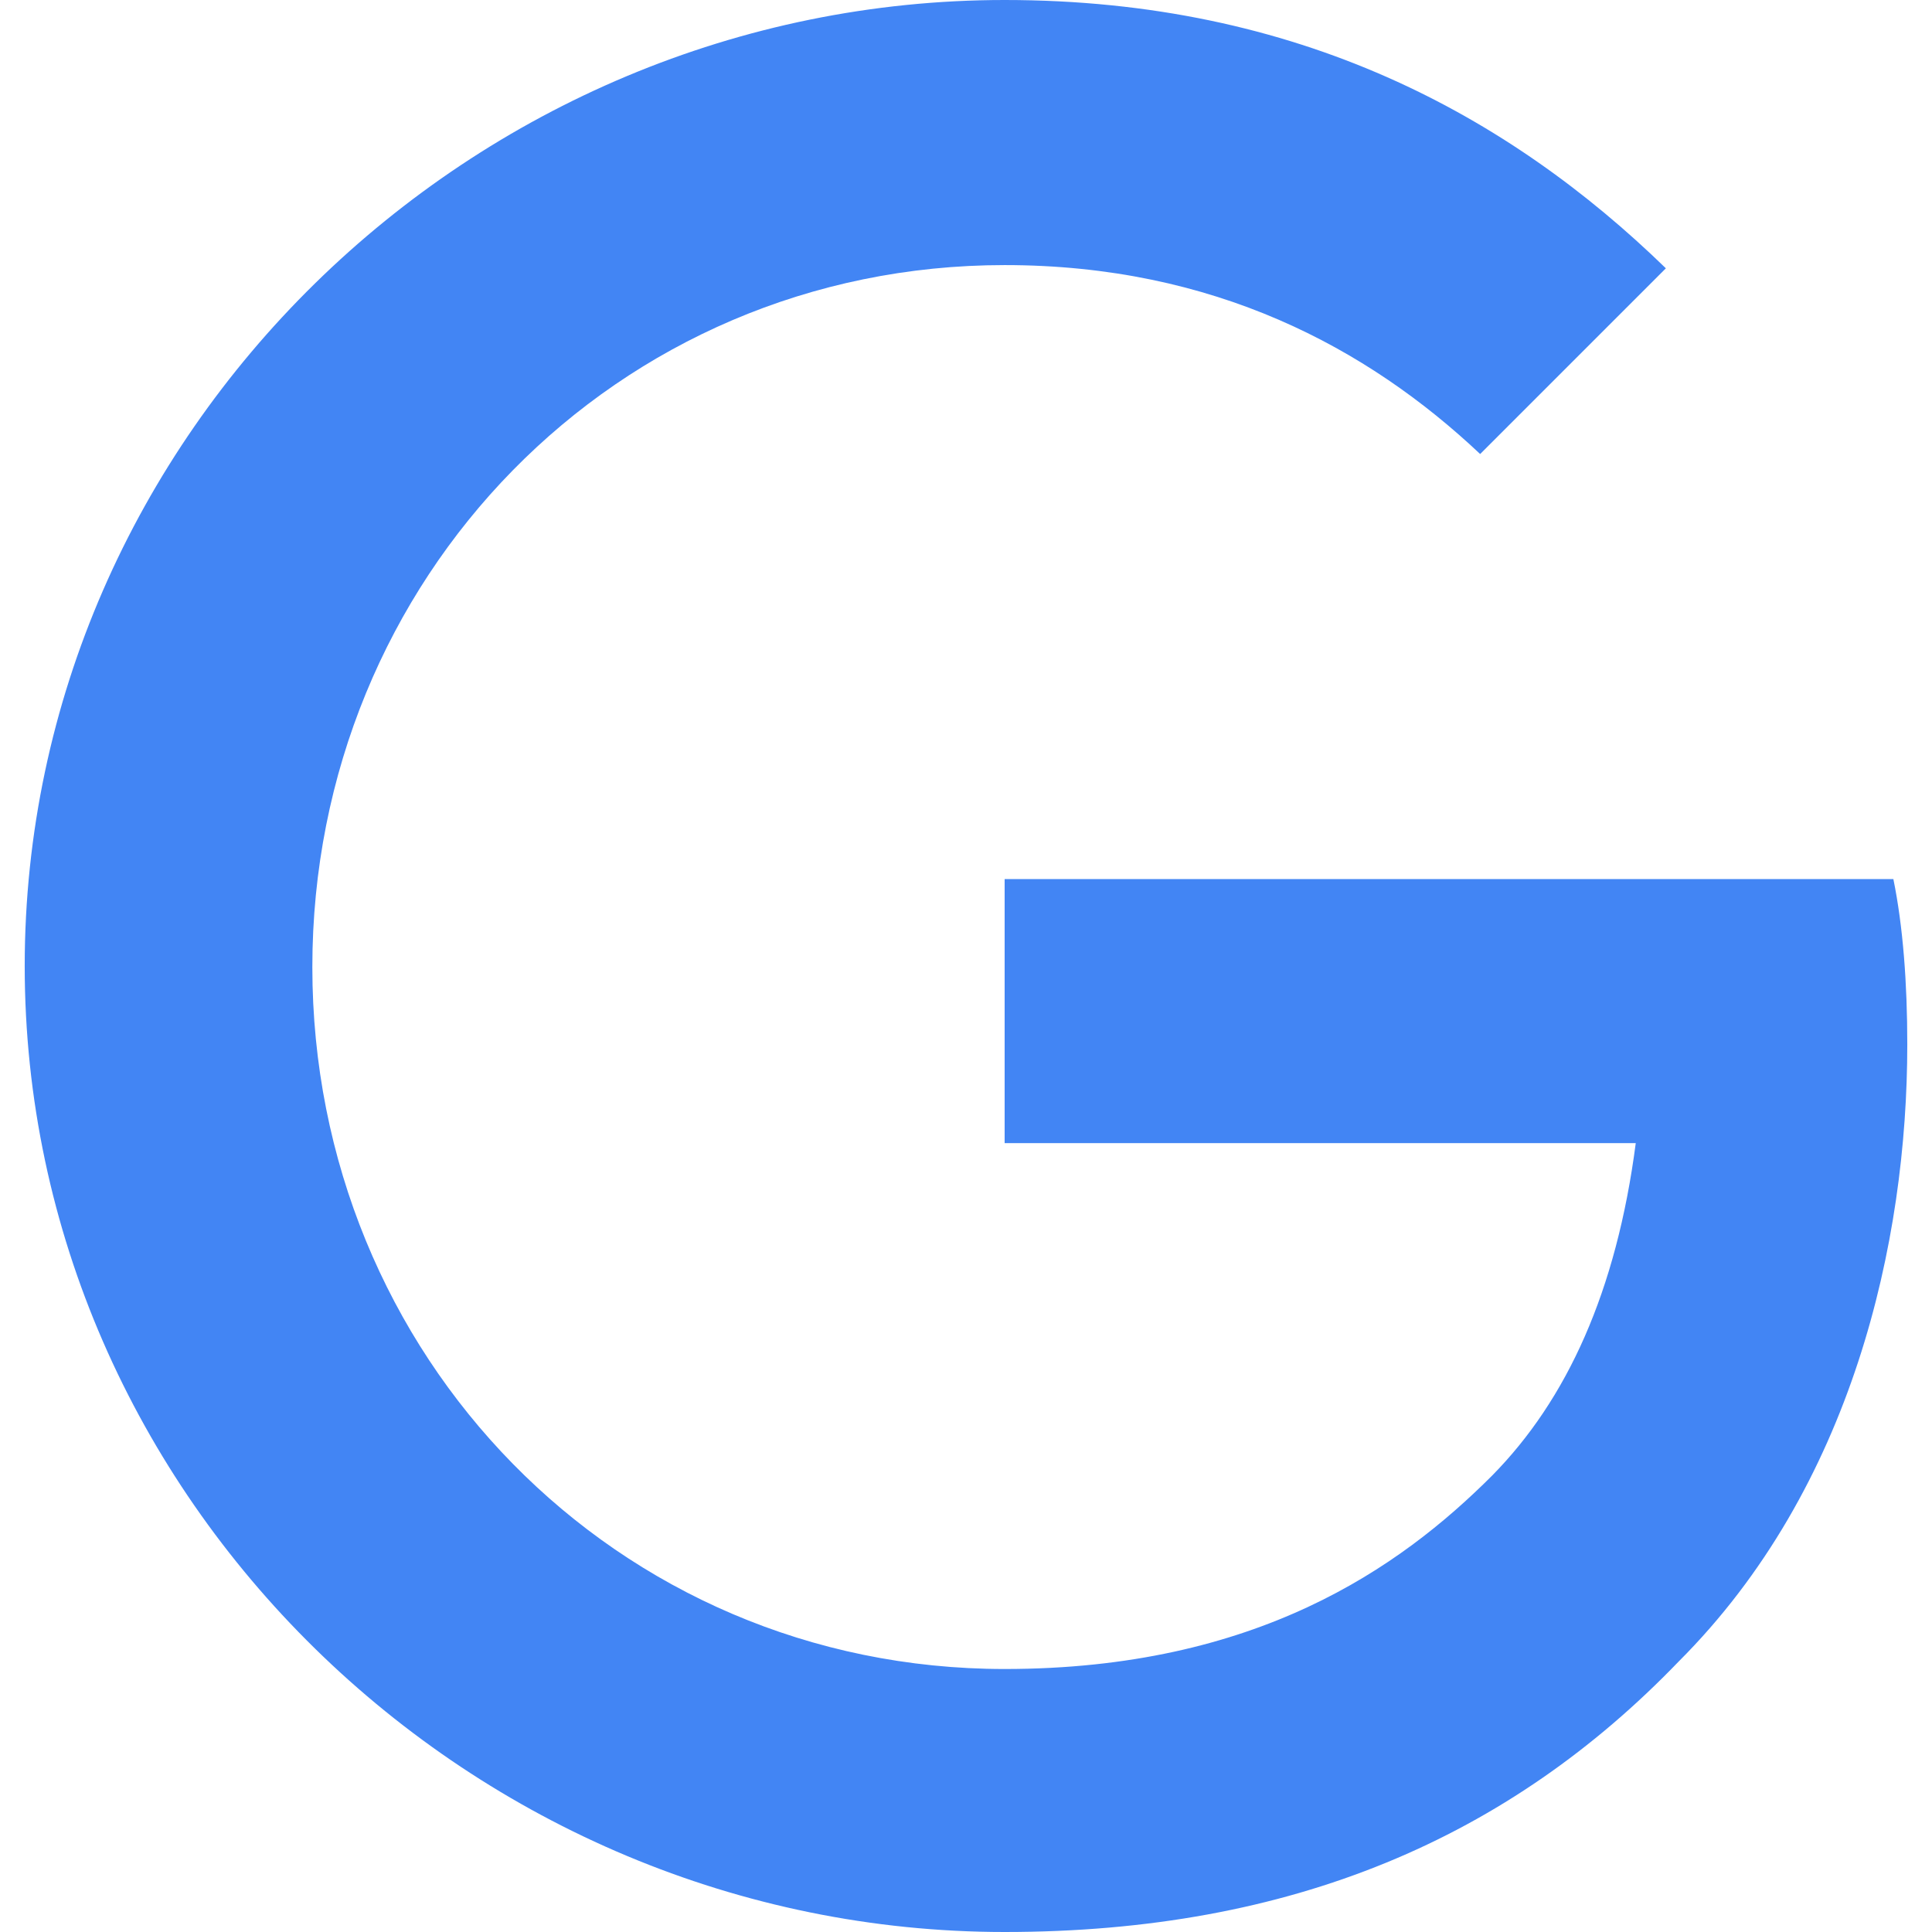
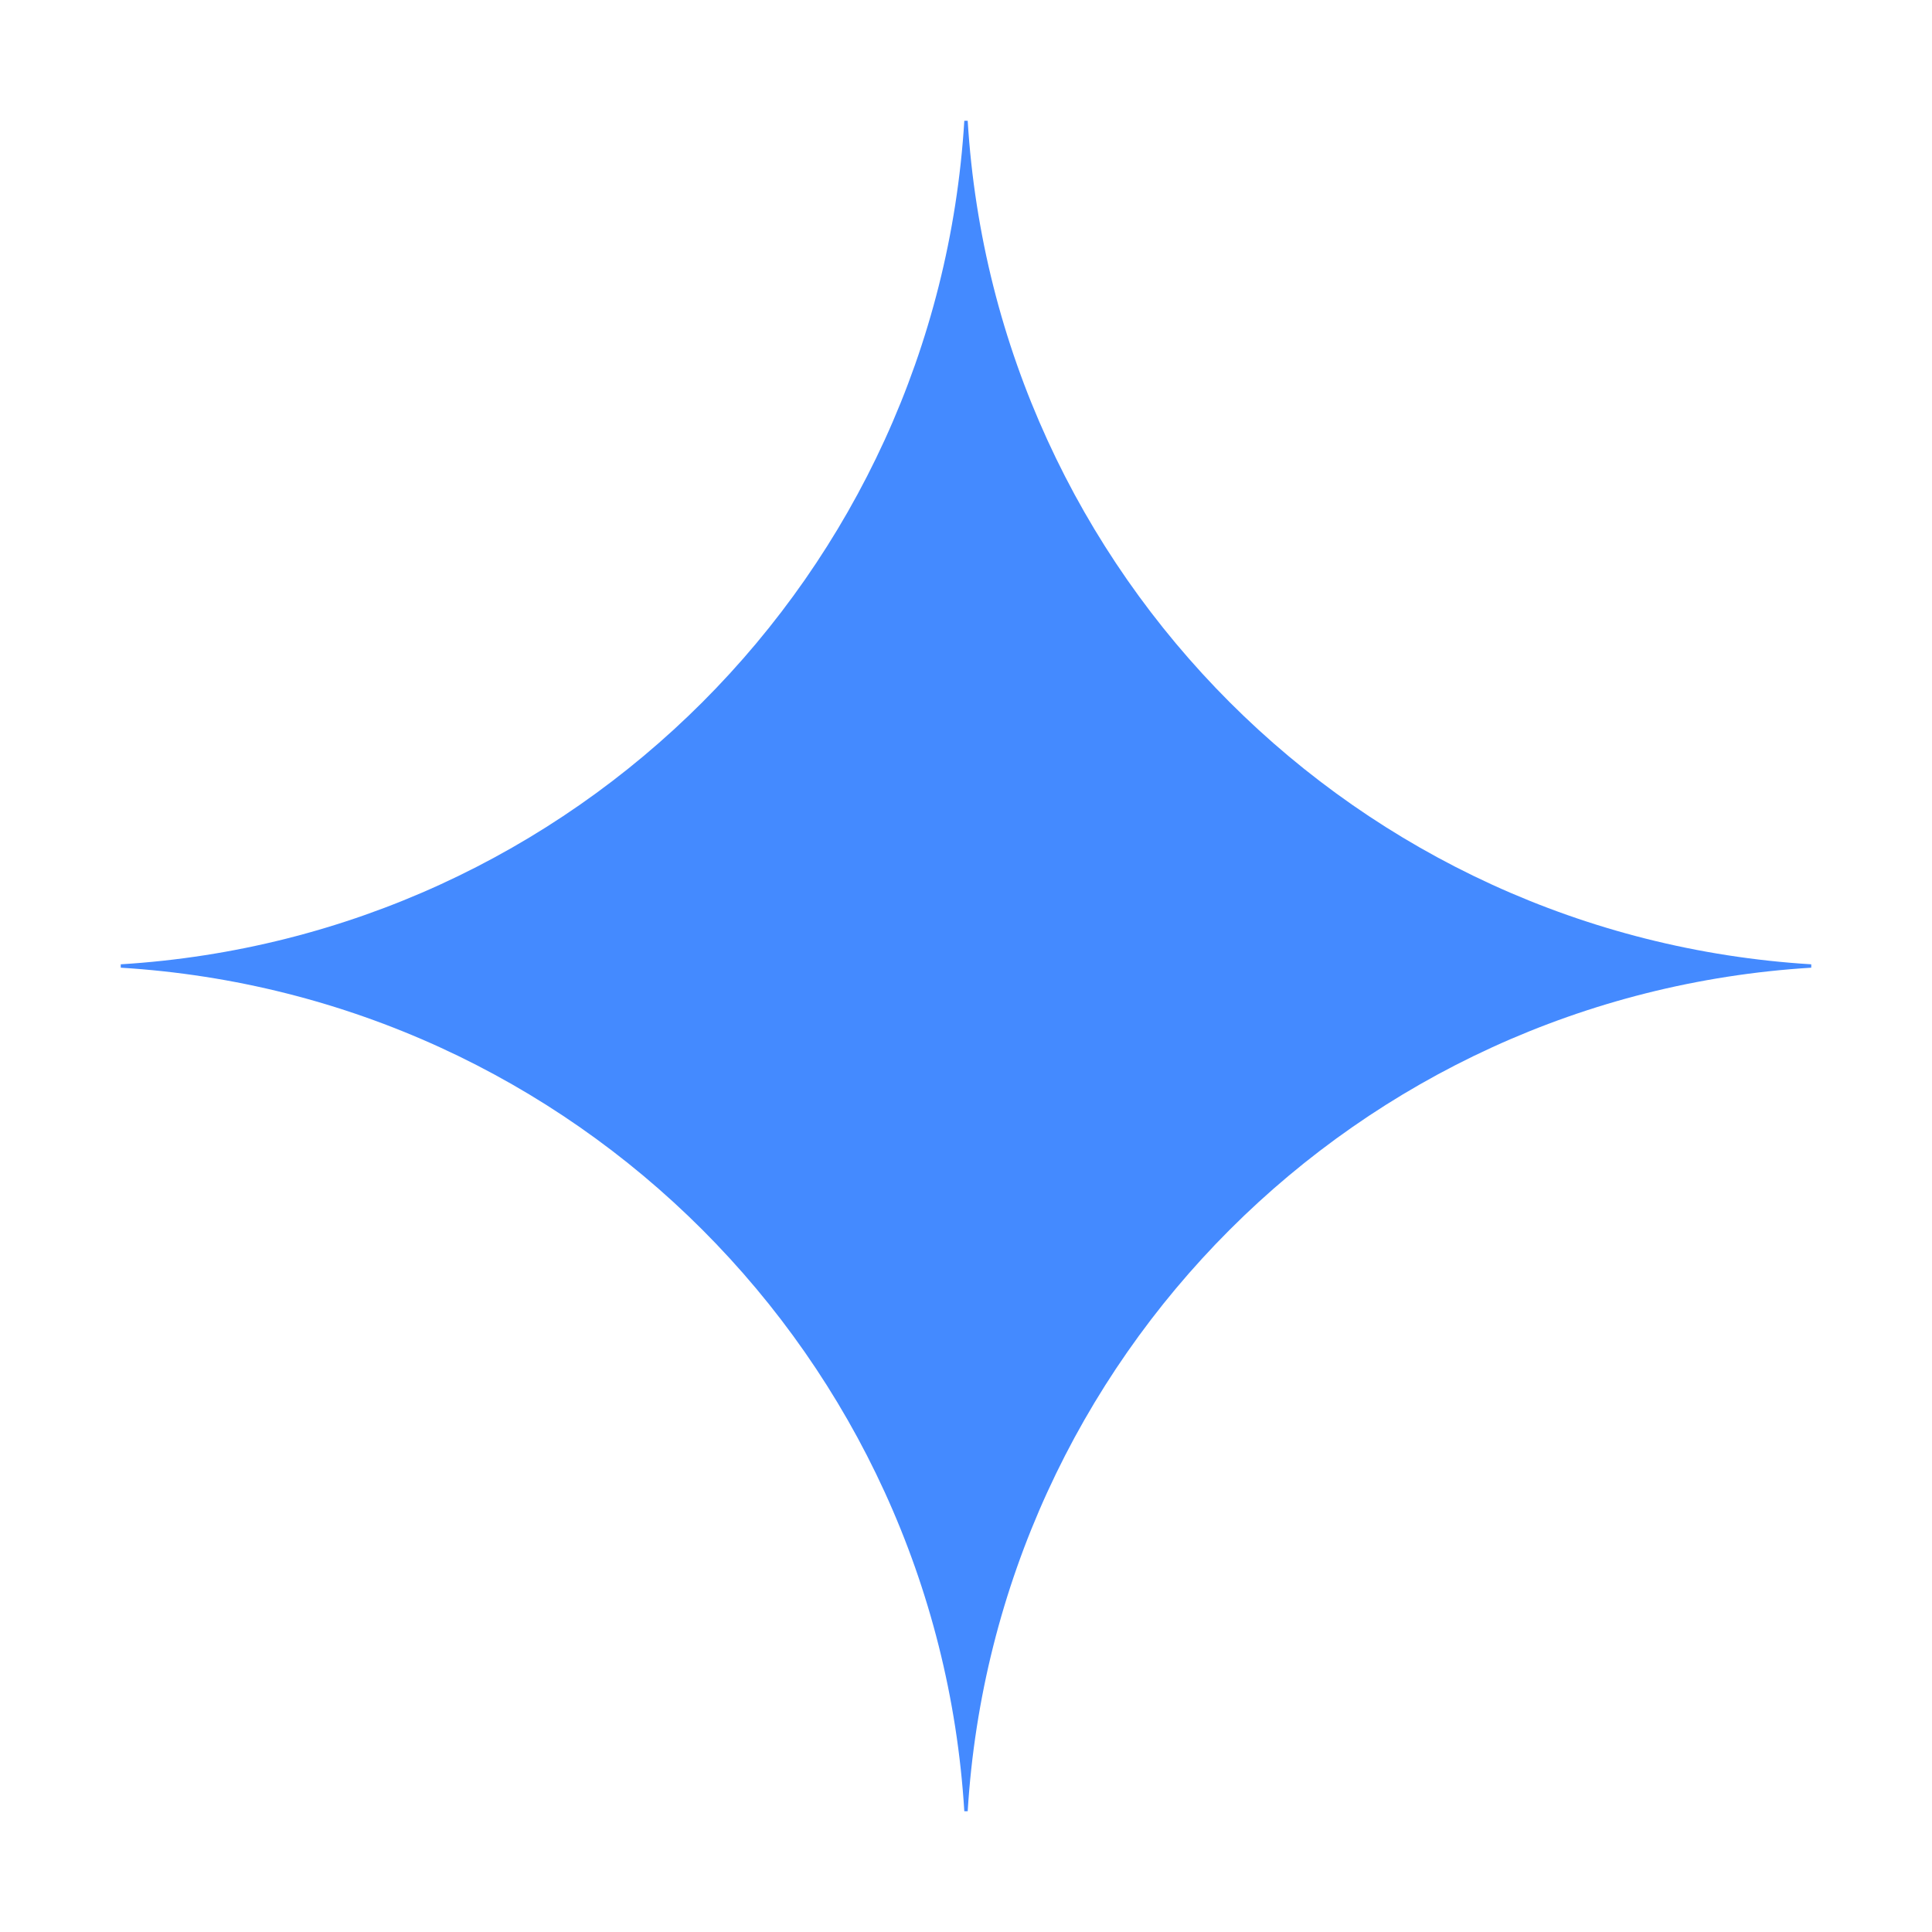
- <svg xmlns="http://www.w3.org/2000/svg" fill="#4285f4" role="img" viewBox="0 0 24 24">
-   <path d="M12.48 10.92v3.28h7.84c-.24 1.84-.853 3.187-1.787 4.133-1.147 1.147-2.933 2.4-6.053 2.4-4.827 0-8.6-3.893-8.6-8.72s3.773-8.72 8.6-8.72c2.6 0 4.507 1.027 5.907 2.347l2.307-2.307C18.747 1.44 16.133 0 12.48 0 5.867 0 .307 5.387.307 12s5.56 12 12.173 12c3.573 0 6.267-1.173 8.373-3.36 2.16-2.16 2.84-5.213 2.84-7.667 0-.76-.053-1.467-.173-2.053H12.48z" />
+ <svg xmlns="http://www.w3.org/2000/svg" t="1766977400260" class="icon" viewBox="0 0 1024 1024" version="1.1" p-id="8117" width="200" height="200">
+   <path d="M960 512.896A477.248 477.248 0 0 0 512.896 960h-1.792A477.184 477.184 0 0 0 64 512.896v-1.792A477.184 477.184 0 0 0 511.104 64h1.792A477.248 477.248 0 0 0 960 511.104z" fill="#448AFF" p-id="8118" />
</svg>
